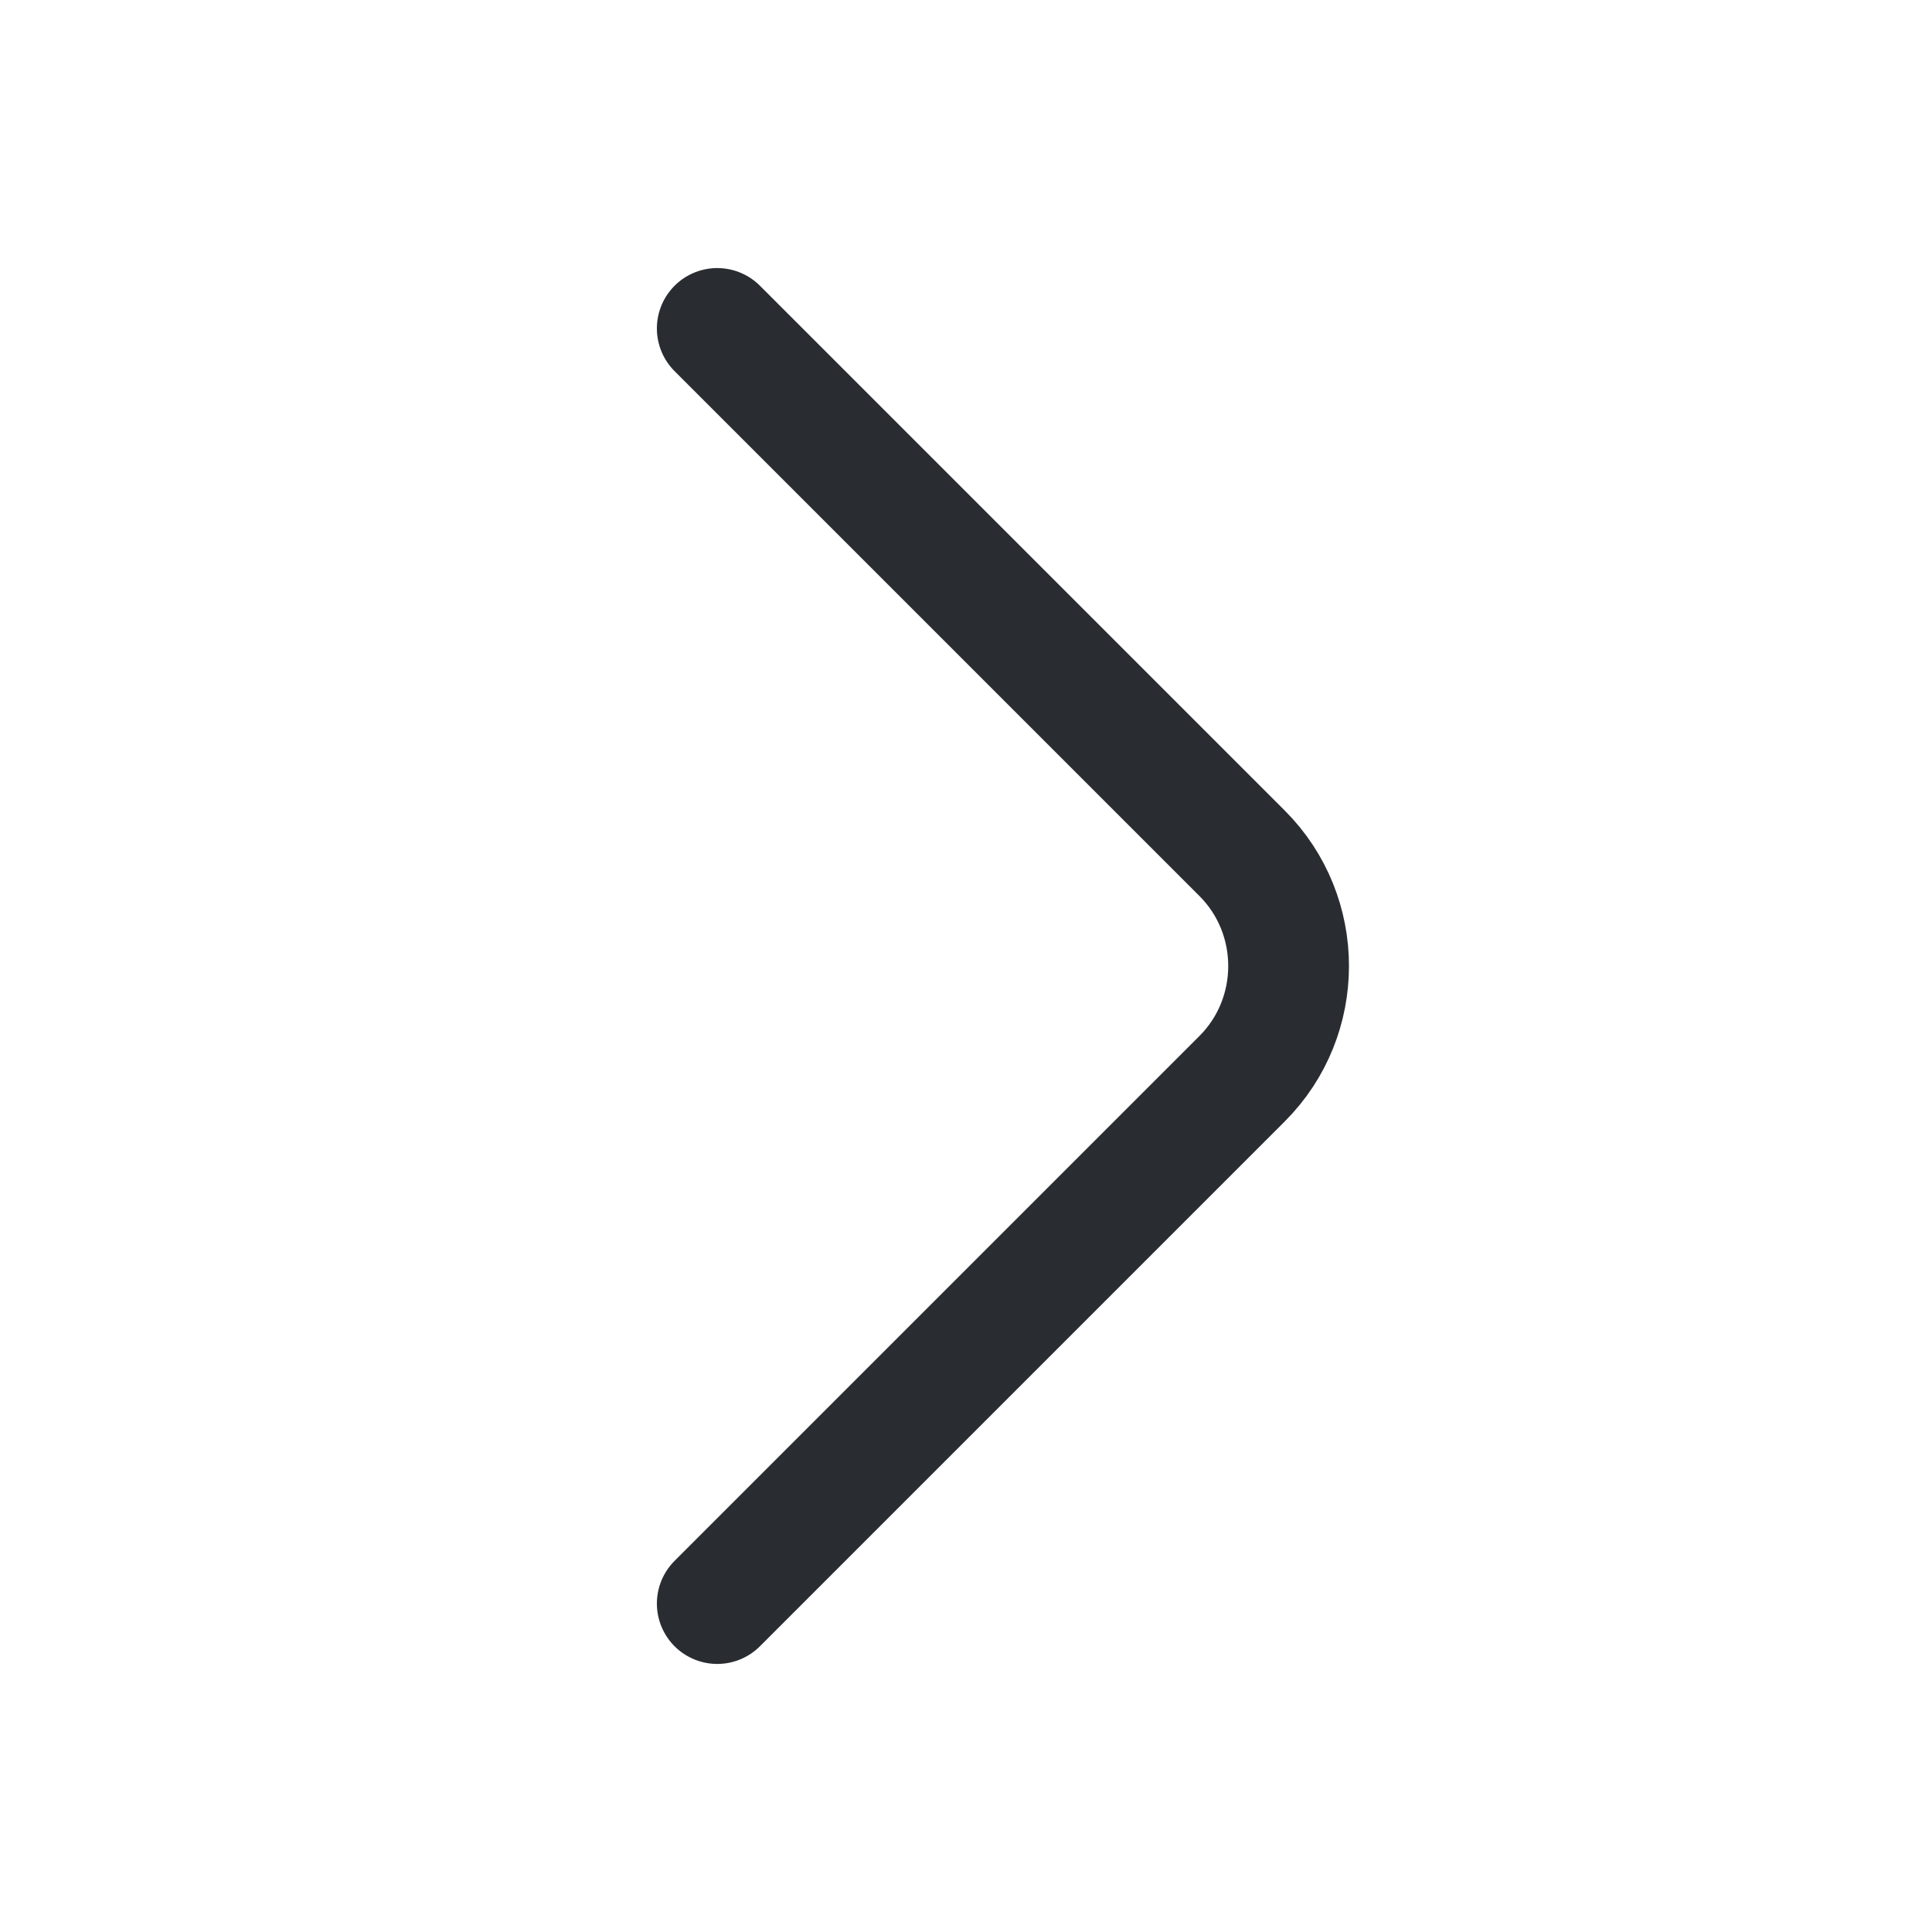
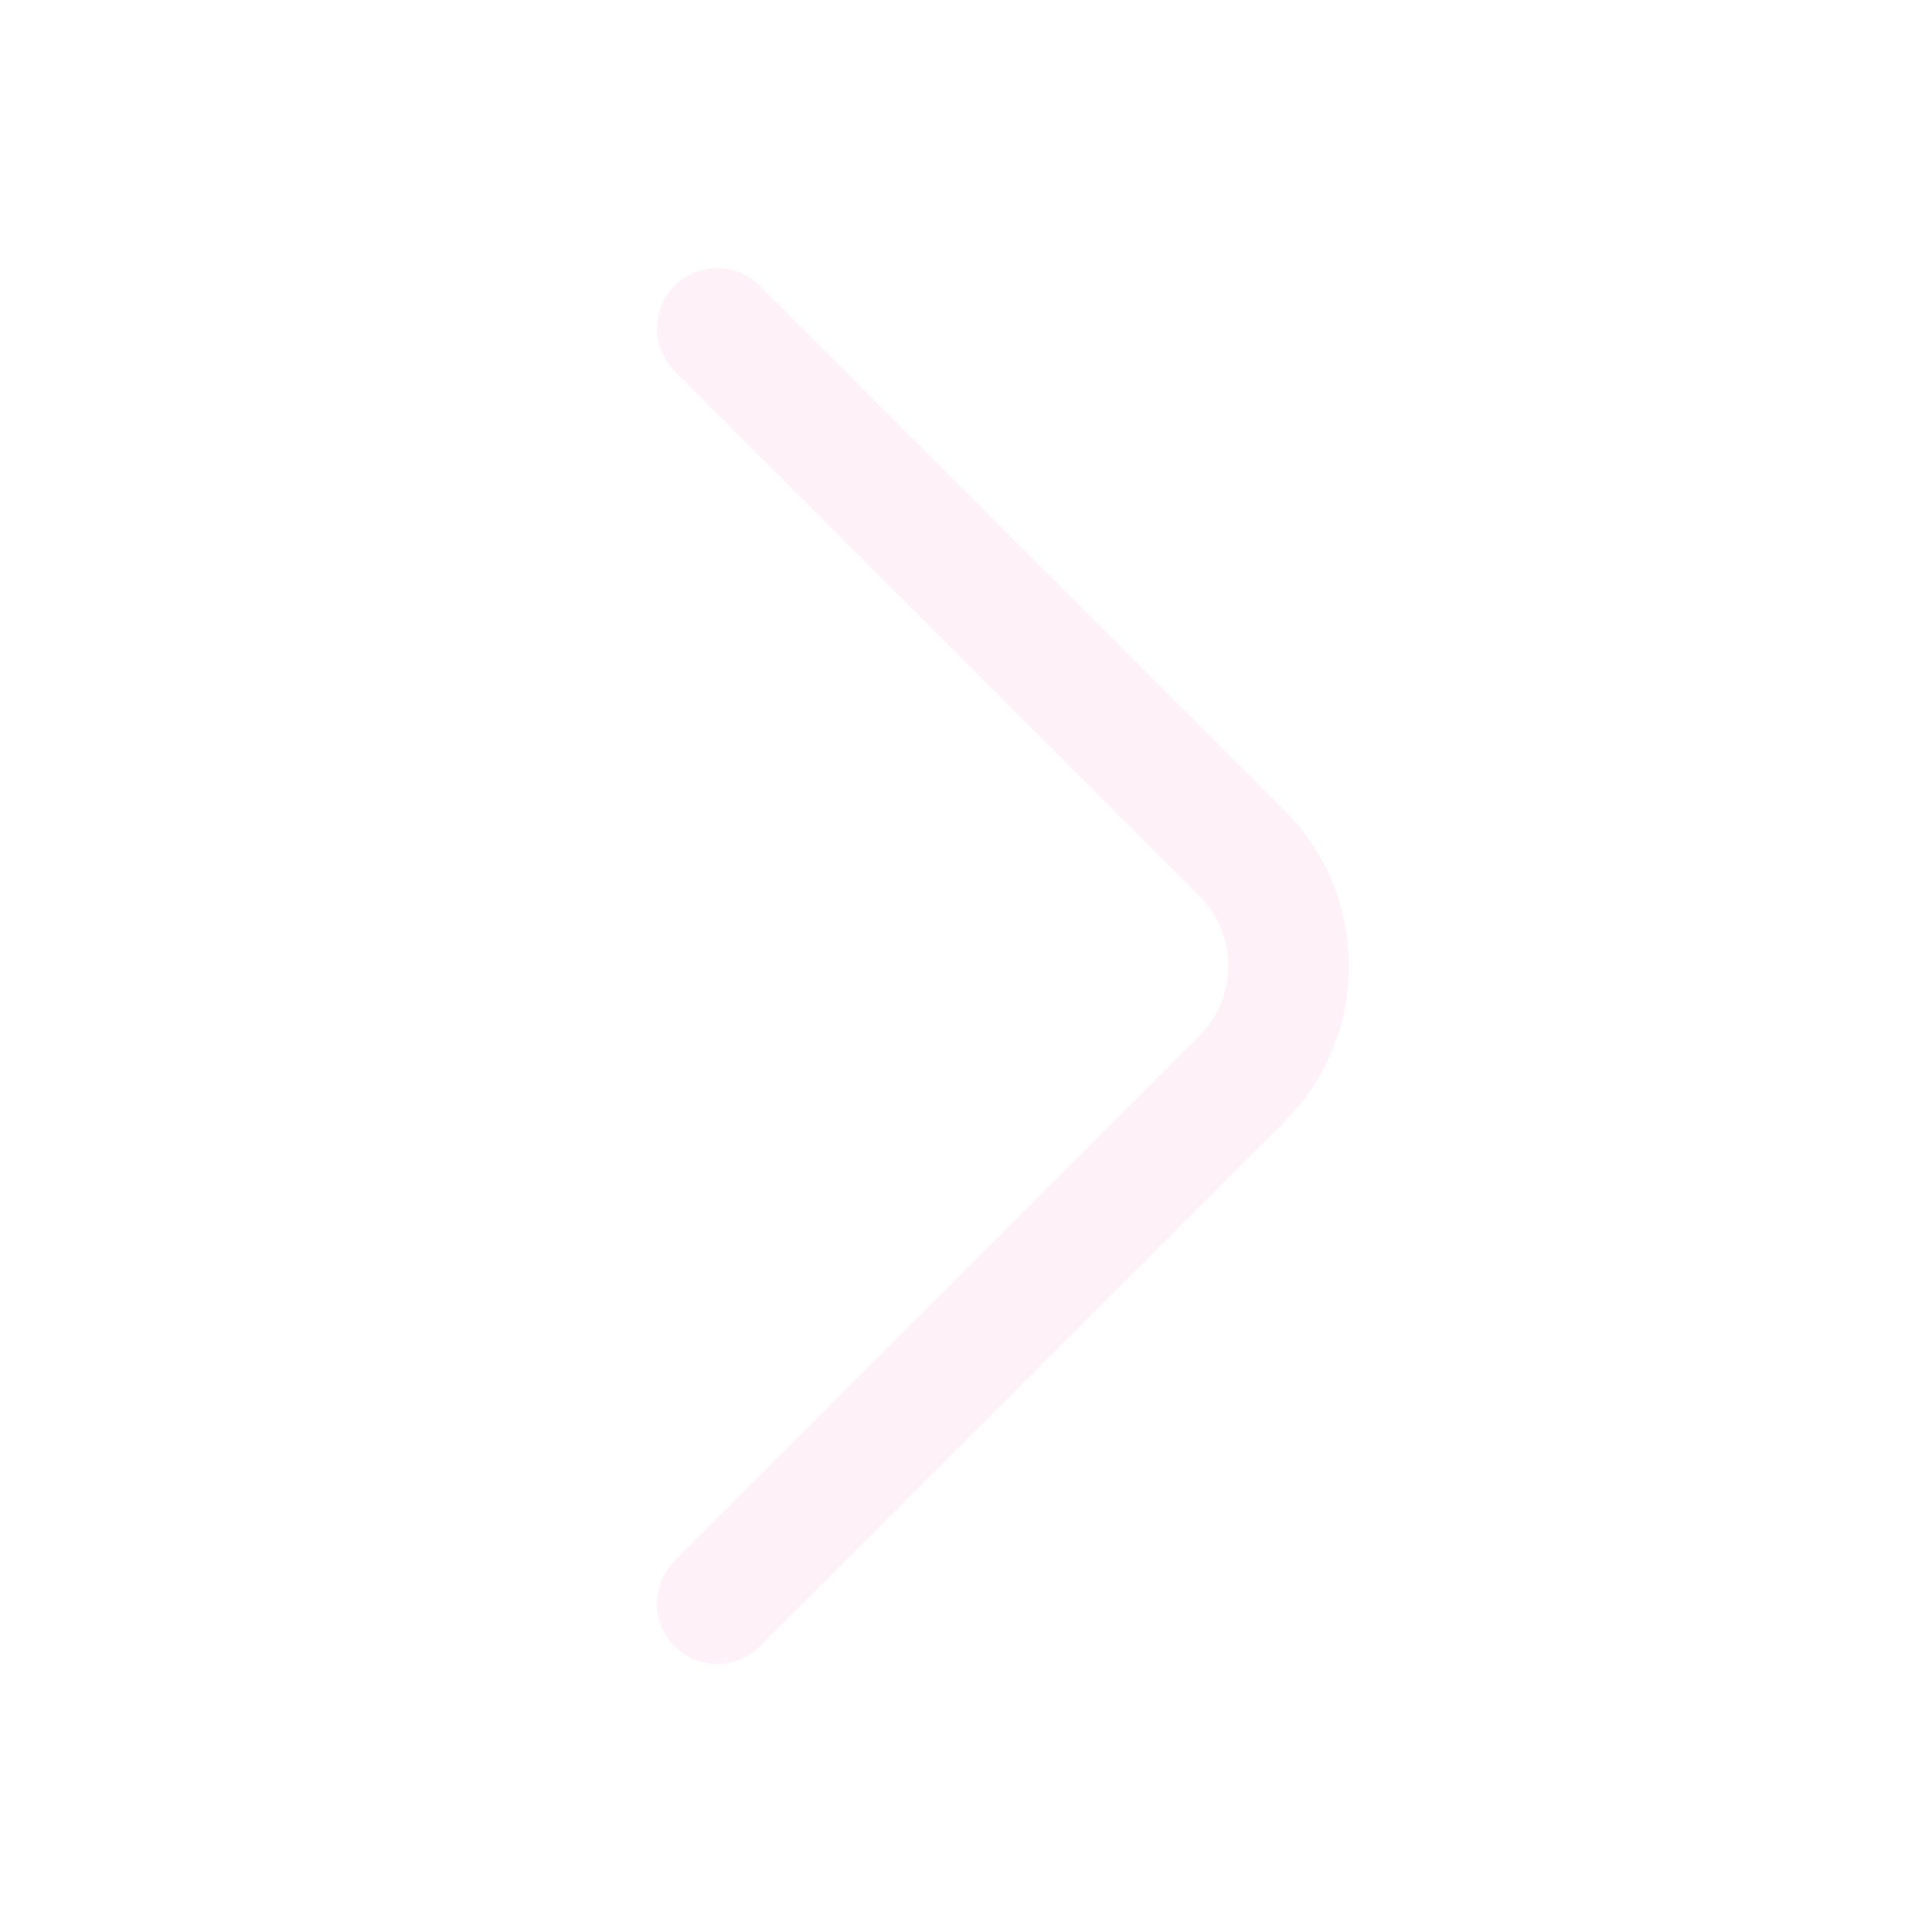
<svg xmlns="http://www.w3.org/2000/svg" width="64px" height="64px" viewBox="0 0 24 24" fill="none">
  <g id="SVGRepo_bgCarrier" stroke-width="0" />
  <g id="SVGRepo_tracerCarrier" stroke-linecap="round" stroke-linejoin="round" />
  <g id="SVGRepo_iconCarrier">
-     <path d="M8.91 19.92L15.43 13.4C16.2 12.63 16.2 11.37 15.43 10.6L8.91 4.08" stroke="#292D32" stroke-width="1.5" stroke-miterlimit="10" stroke-linecap="round" stroke-linejoin="round" />
+     <path d="M8.91 19.92L15.43 13.4C16.2 12.63 16.2 11.37 15.43 10.6L8.91 4.08" stroke="#fdedf4cb" stroke-width="1.5" stroke-miterlimit="10" stroke-linecap="round" stroke-linejoin="round" />
  </g>
</svg>
